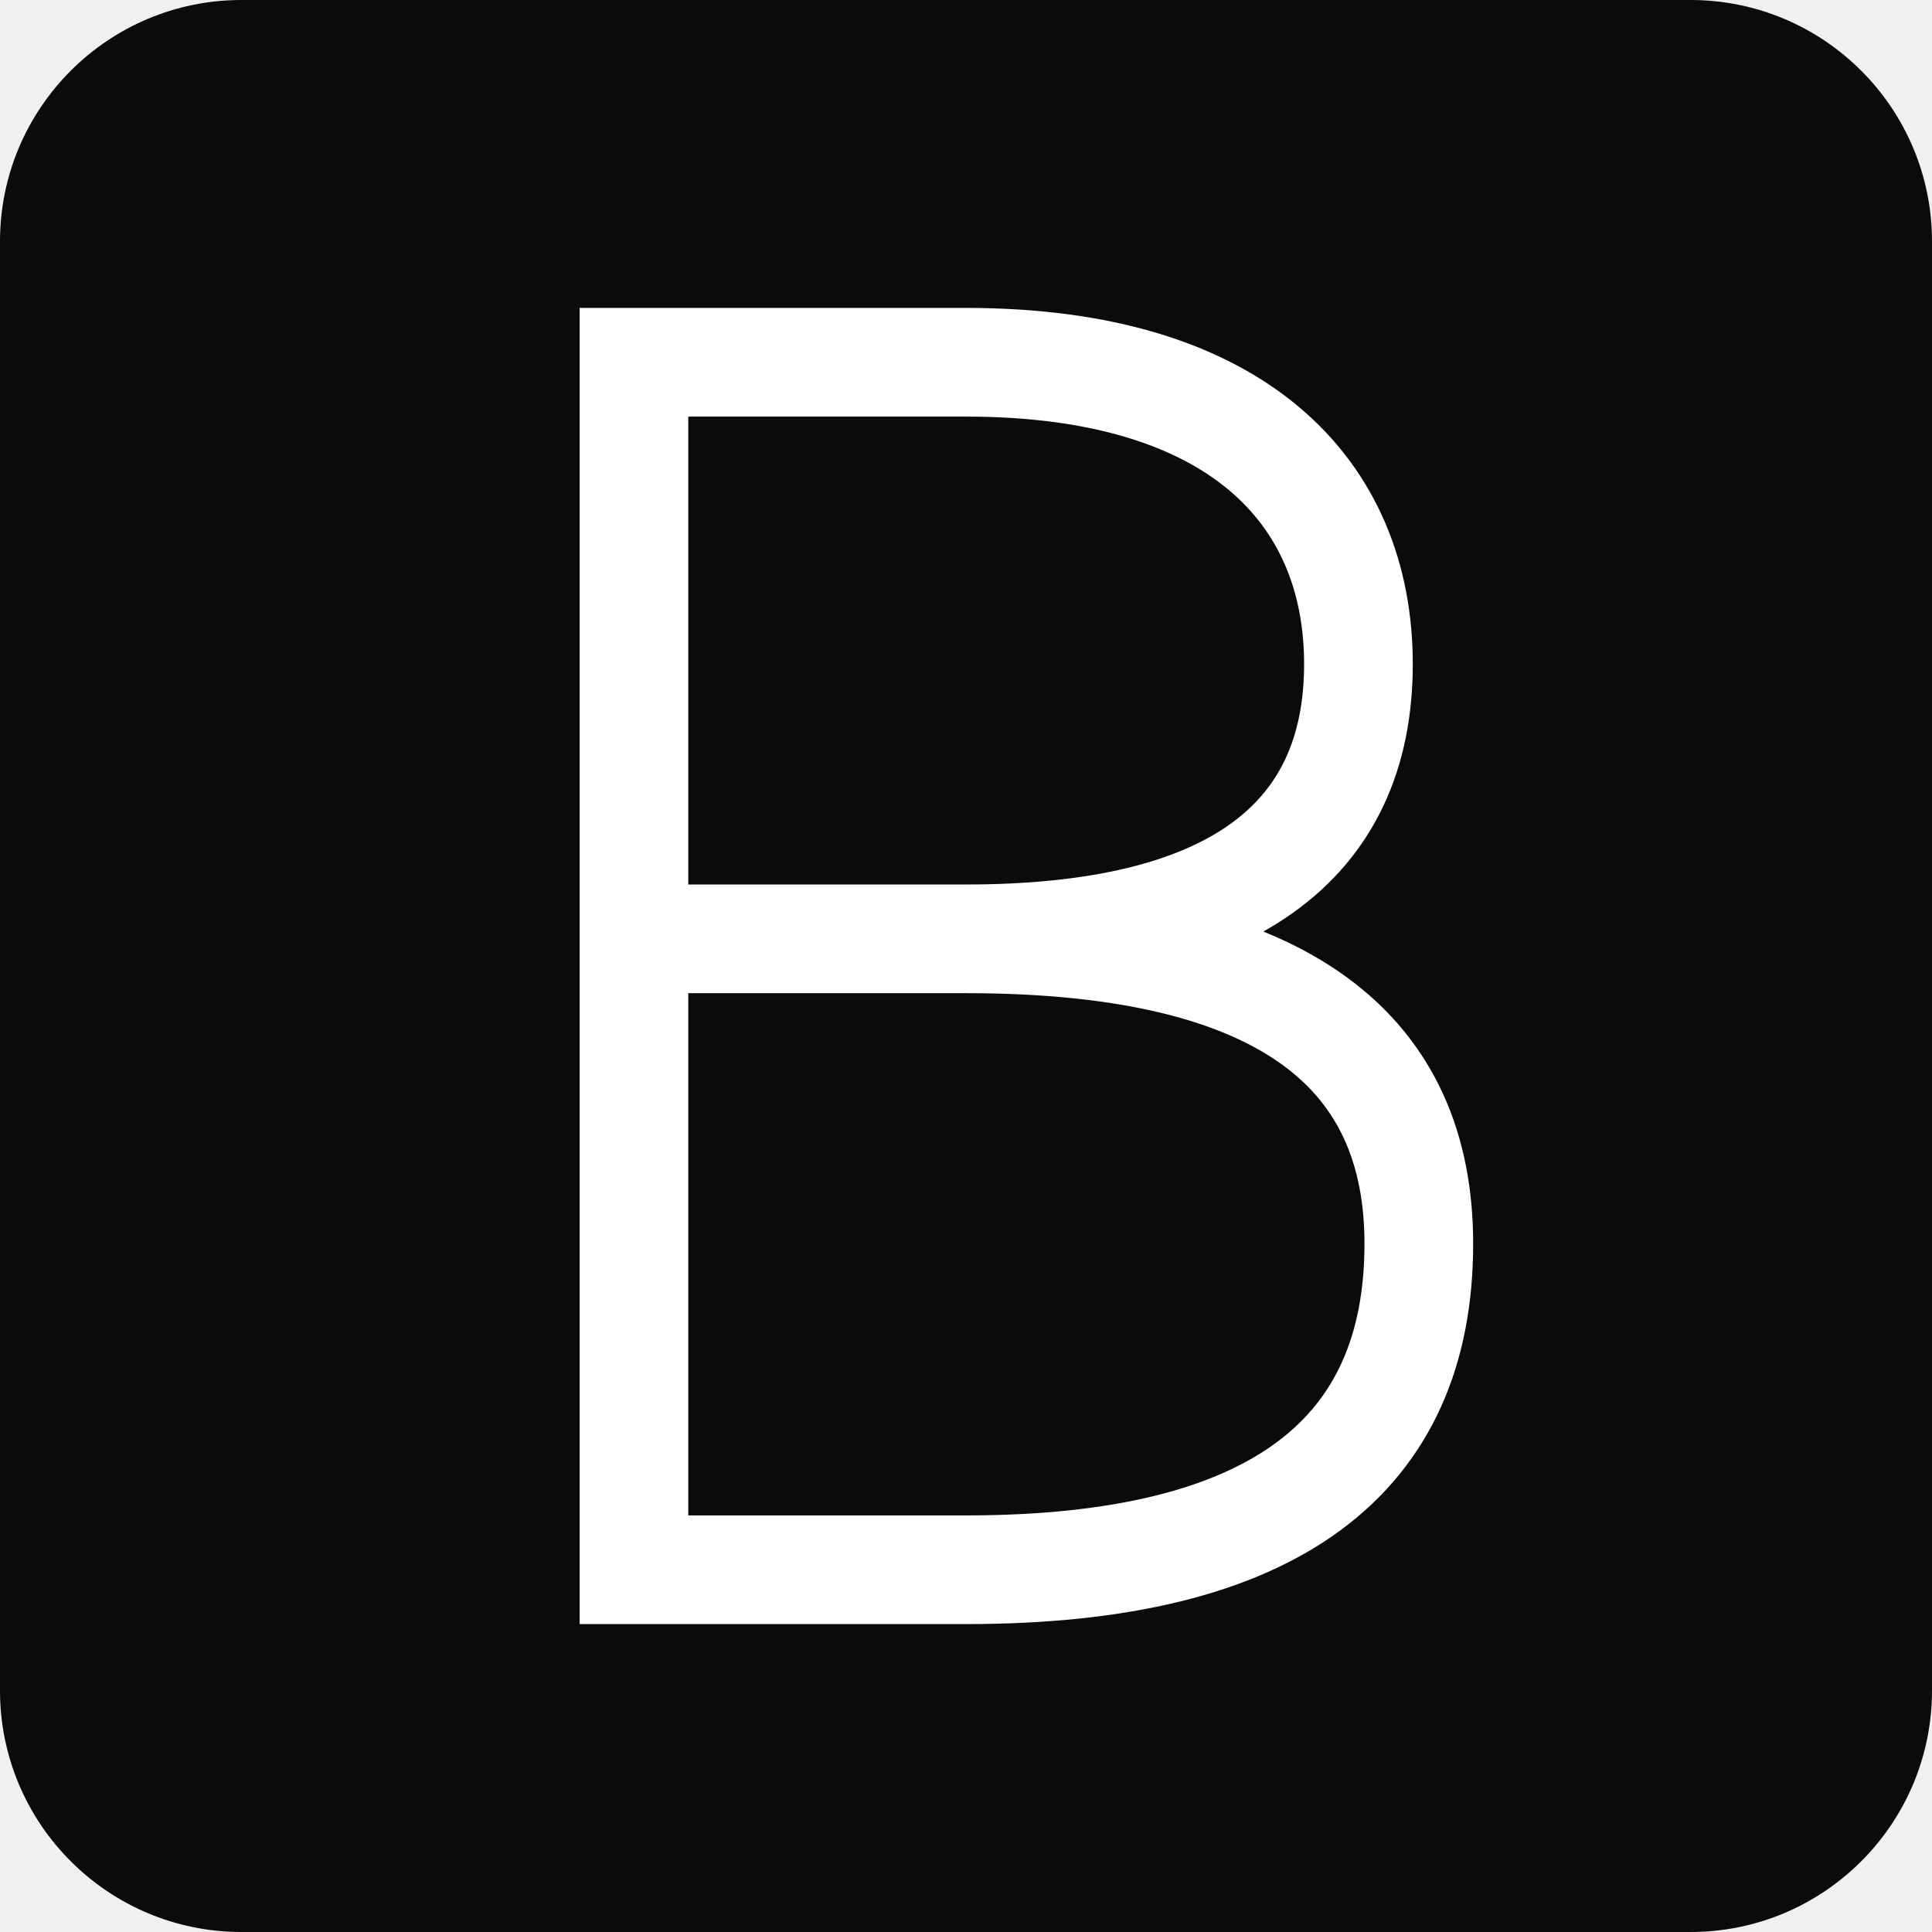
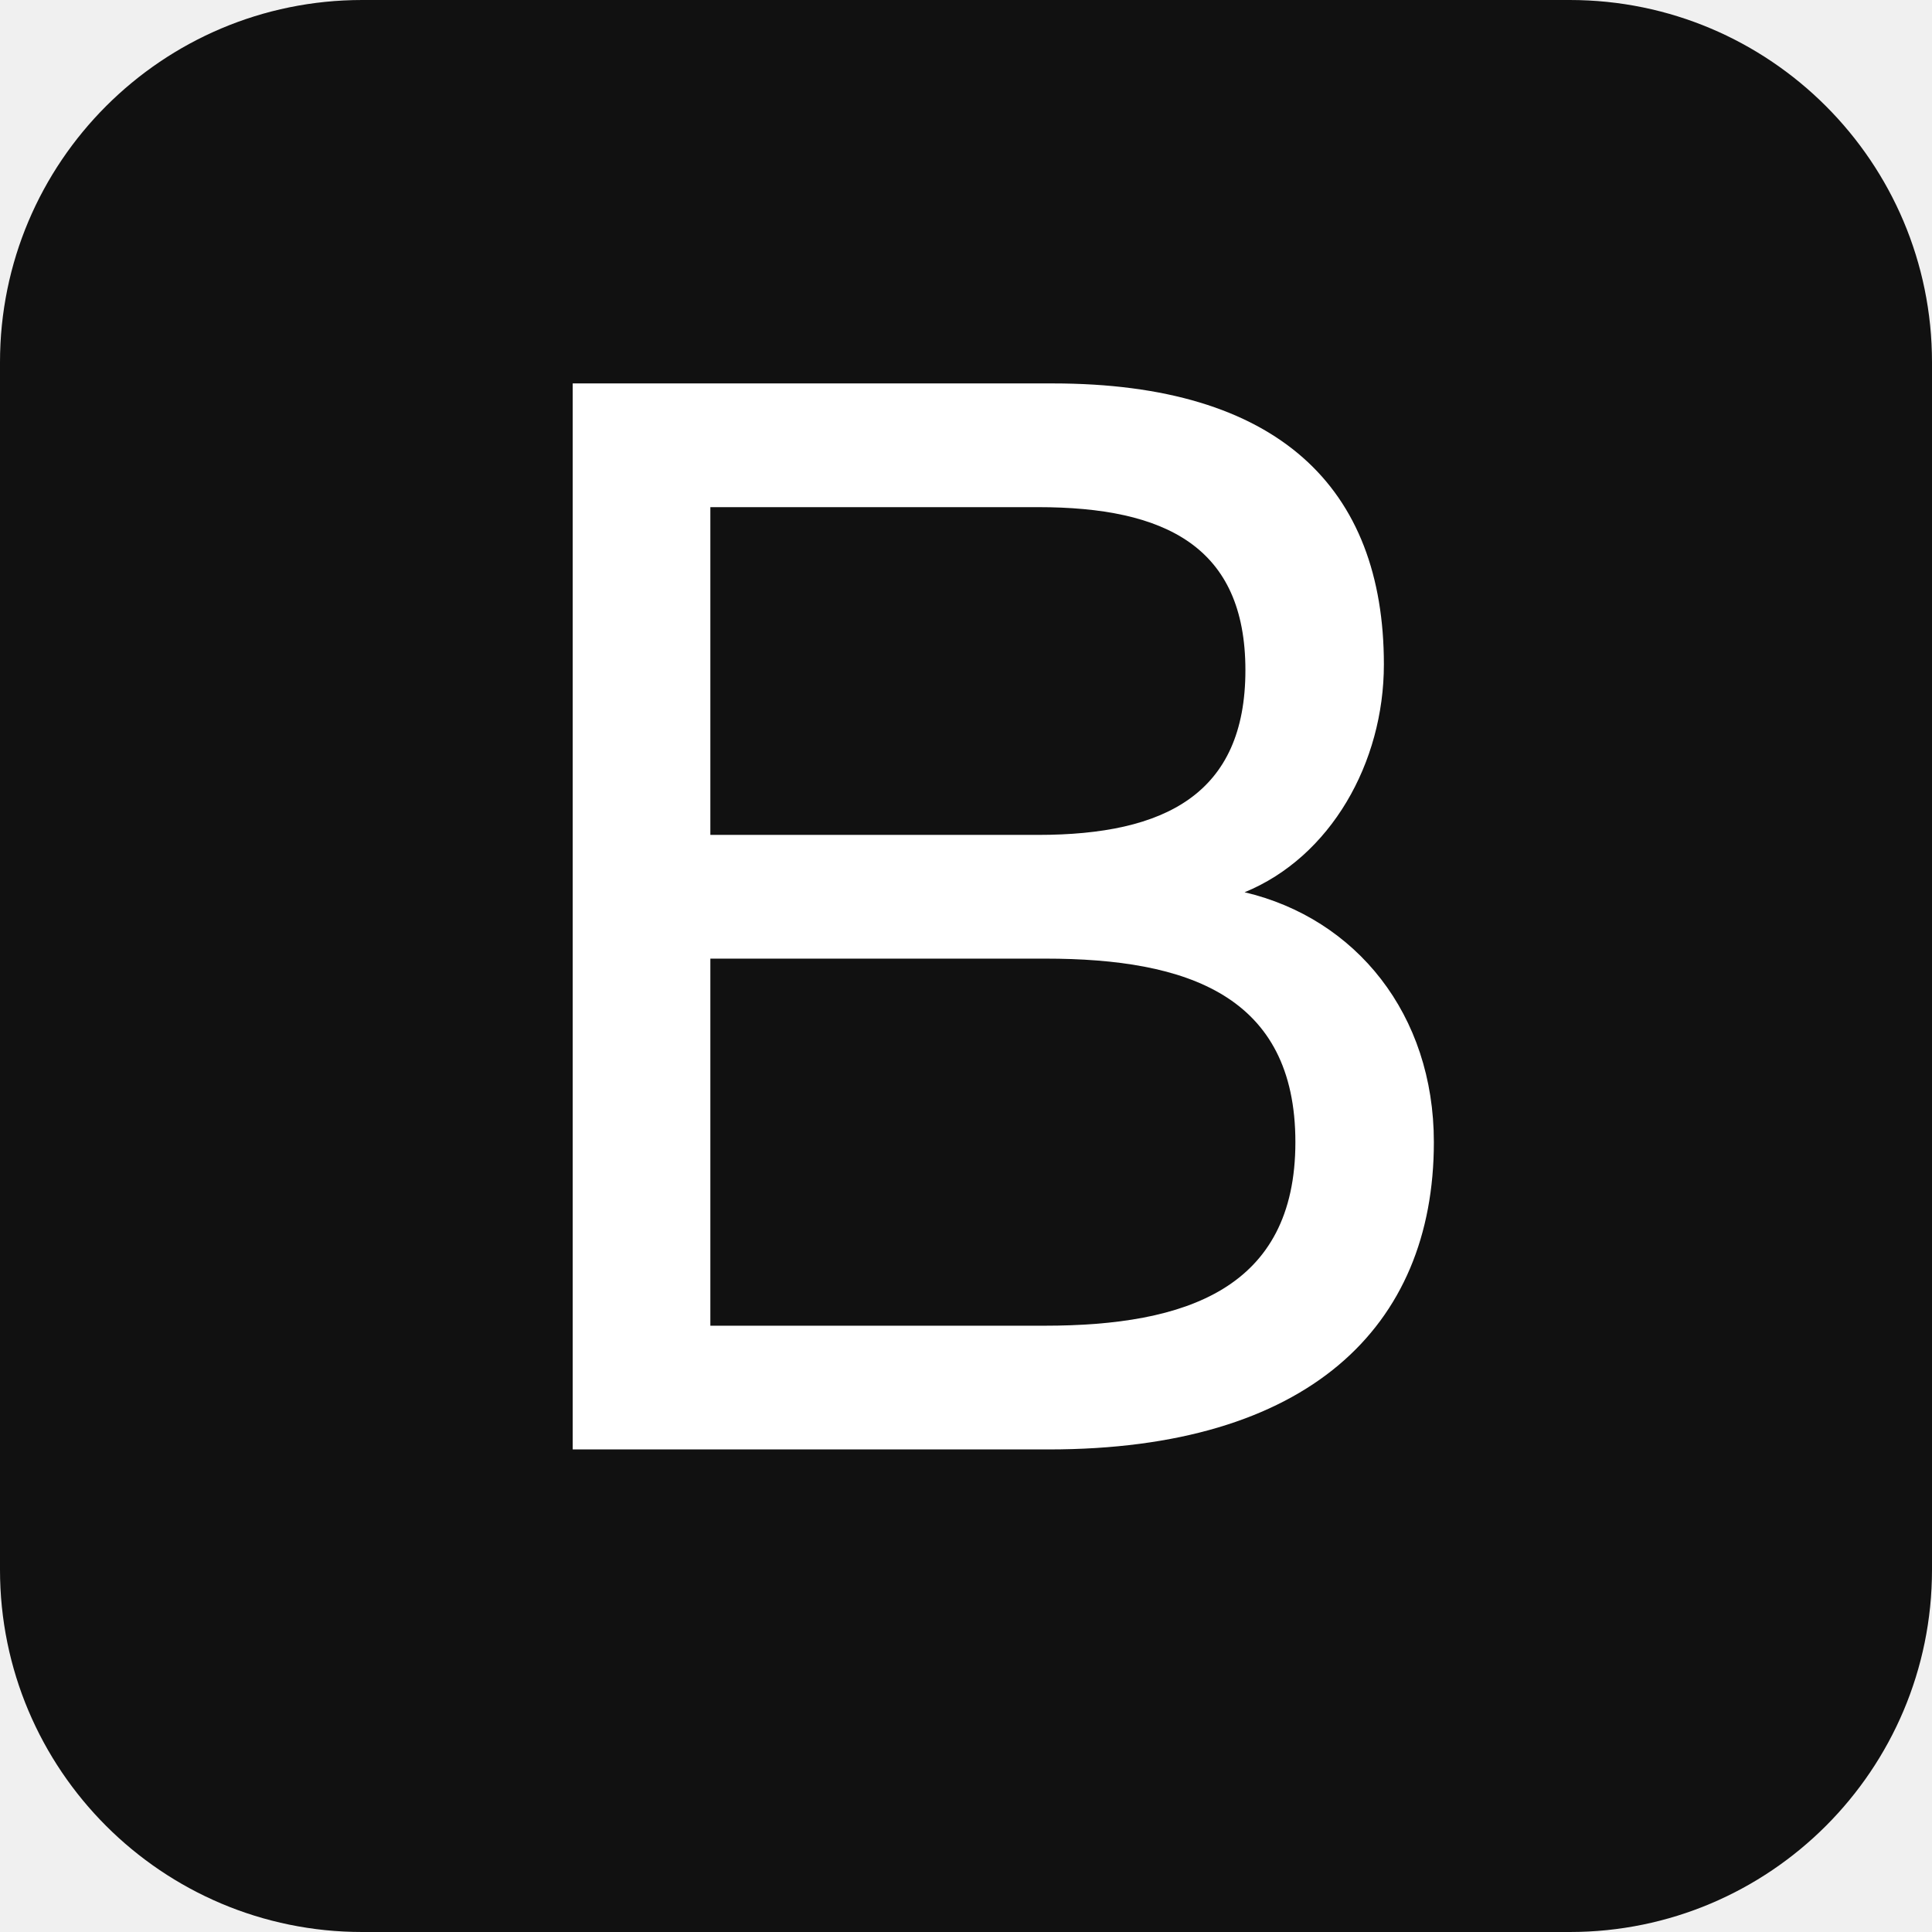
- <svg xmlns="http://www.w3.org/2000/svg" viewBox="0 0 64 64" role="img" aria-labelledby="title">
-   <rect width="64" height="64" rx="8" fill="#0B0B0B" />
-   <path d="M21 12V52M21 12H32C41 12 45 16.3 45 22C45 27.9 40.8 31.1 32 31.1H21M32 31.1C42.8 31.1 47 35 47 41.2C47 48.2 42.3 52 32 52H21" stroke="#FFFFFF" stroke-width="3.6" stroke-linecap="square" stroke-linejoin="round" fill="none" />
+ <svg xmlns="http://www.w3.org/2000/svg" viewBox="0 0 64 64">
+   <rect width="64" height="64" rx="12" fill="#111111" />
+   <svg x="13" y="8" width="38" height="48" viewBox="0 0 14 17">
+     <path fill="#ffffff" d="M12.71,10.65c0,2.26-1.54,3.75-4.7,3.75H2.2V1.39h5.86c2.75,0,4.04,1.27,4.04,3.43,0,1.2-.65,2.35-1.7,2.78C11.76,7.92,12.71,9.09,12.71,10.65ZM3.88,2.9v4h4c1.55,0,2.53-.5,2.53-2.01s-.98-1.99-2.53-1.99H3.88ZM7.97,8.41H3.88v4.48h4.08c1.72,0,3.06-.45,3.06-2.24S9.7,8.41,7.97,8.41Z" />
+   </svg>
</svg>
